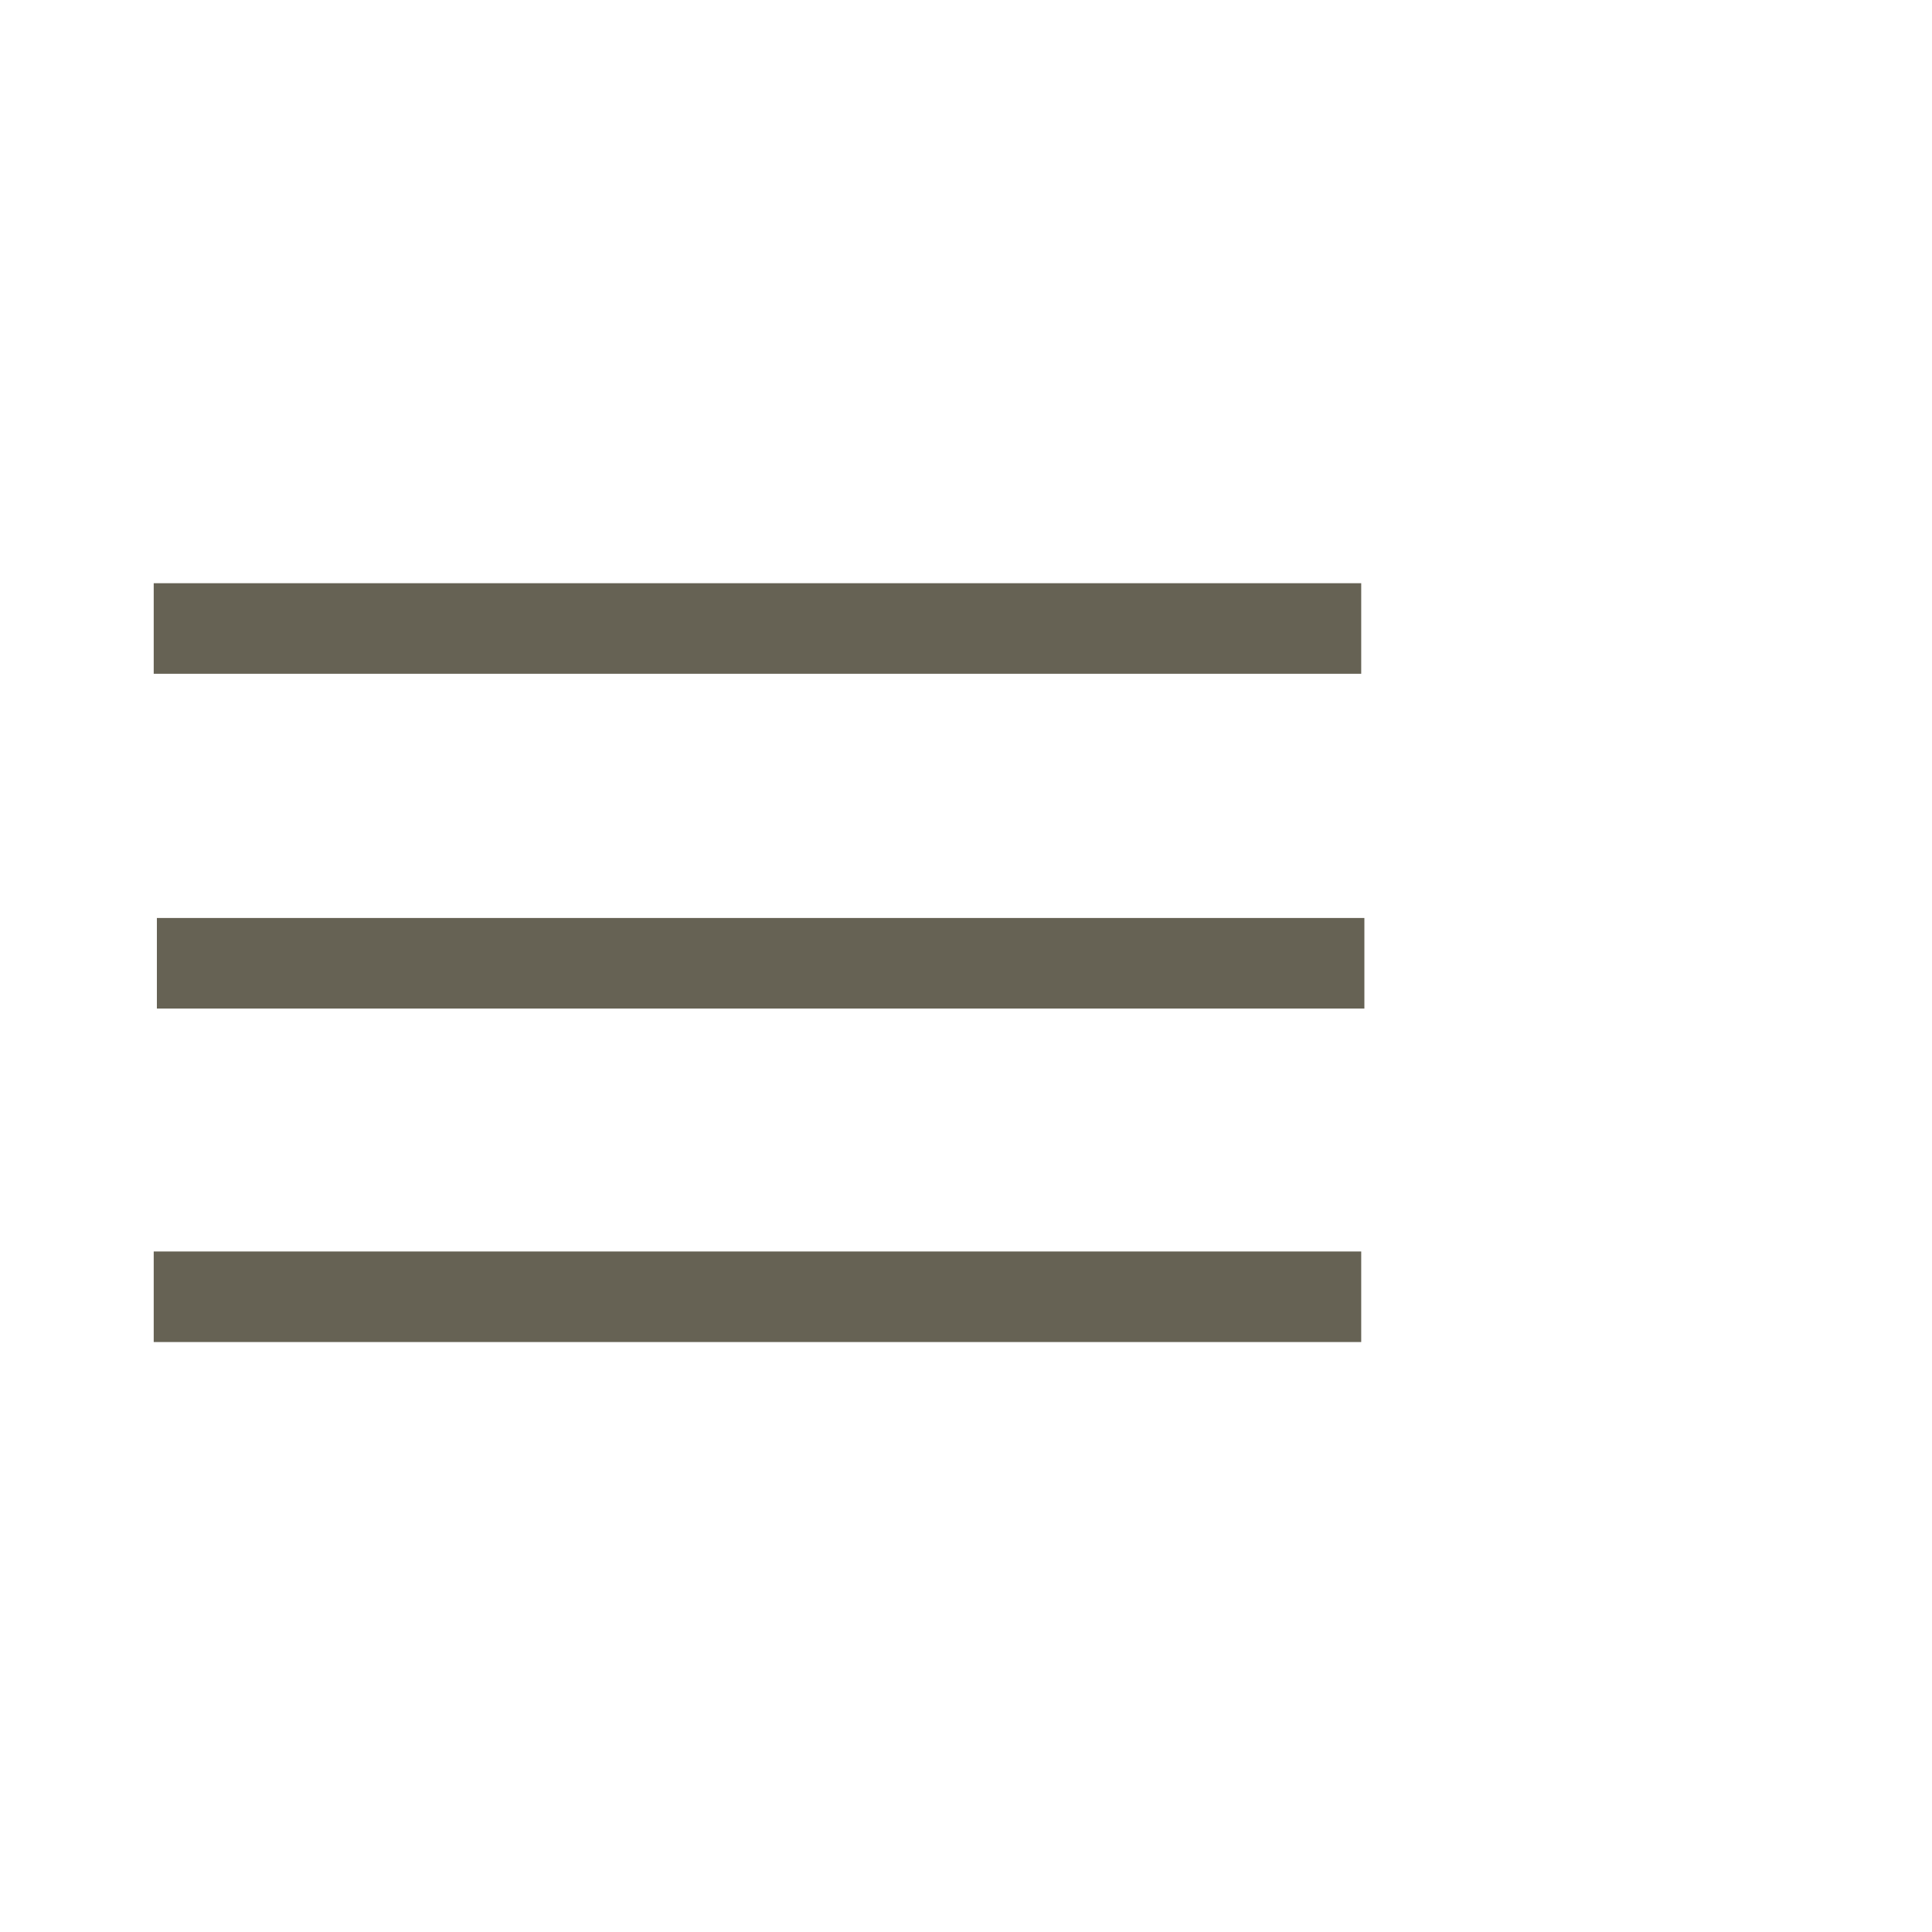
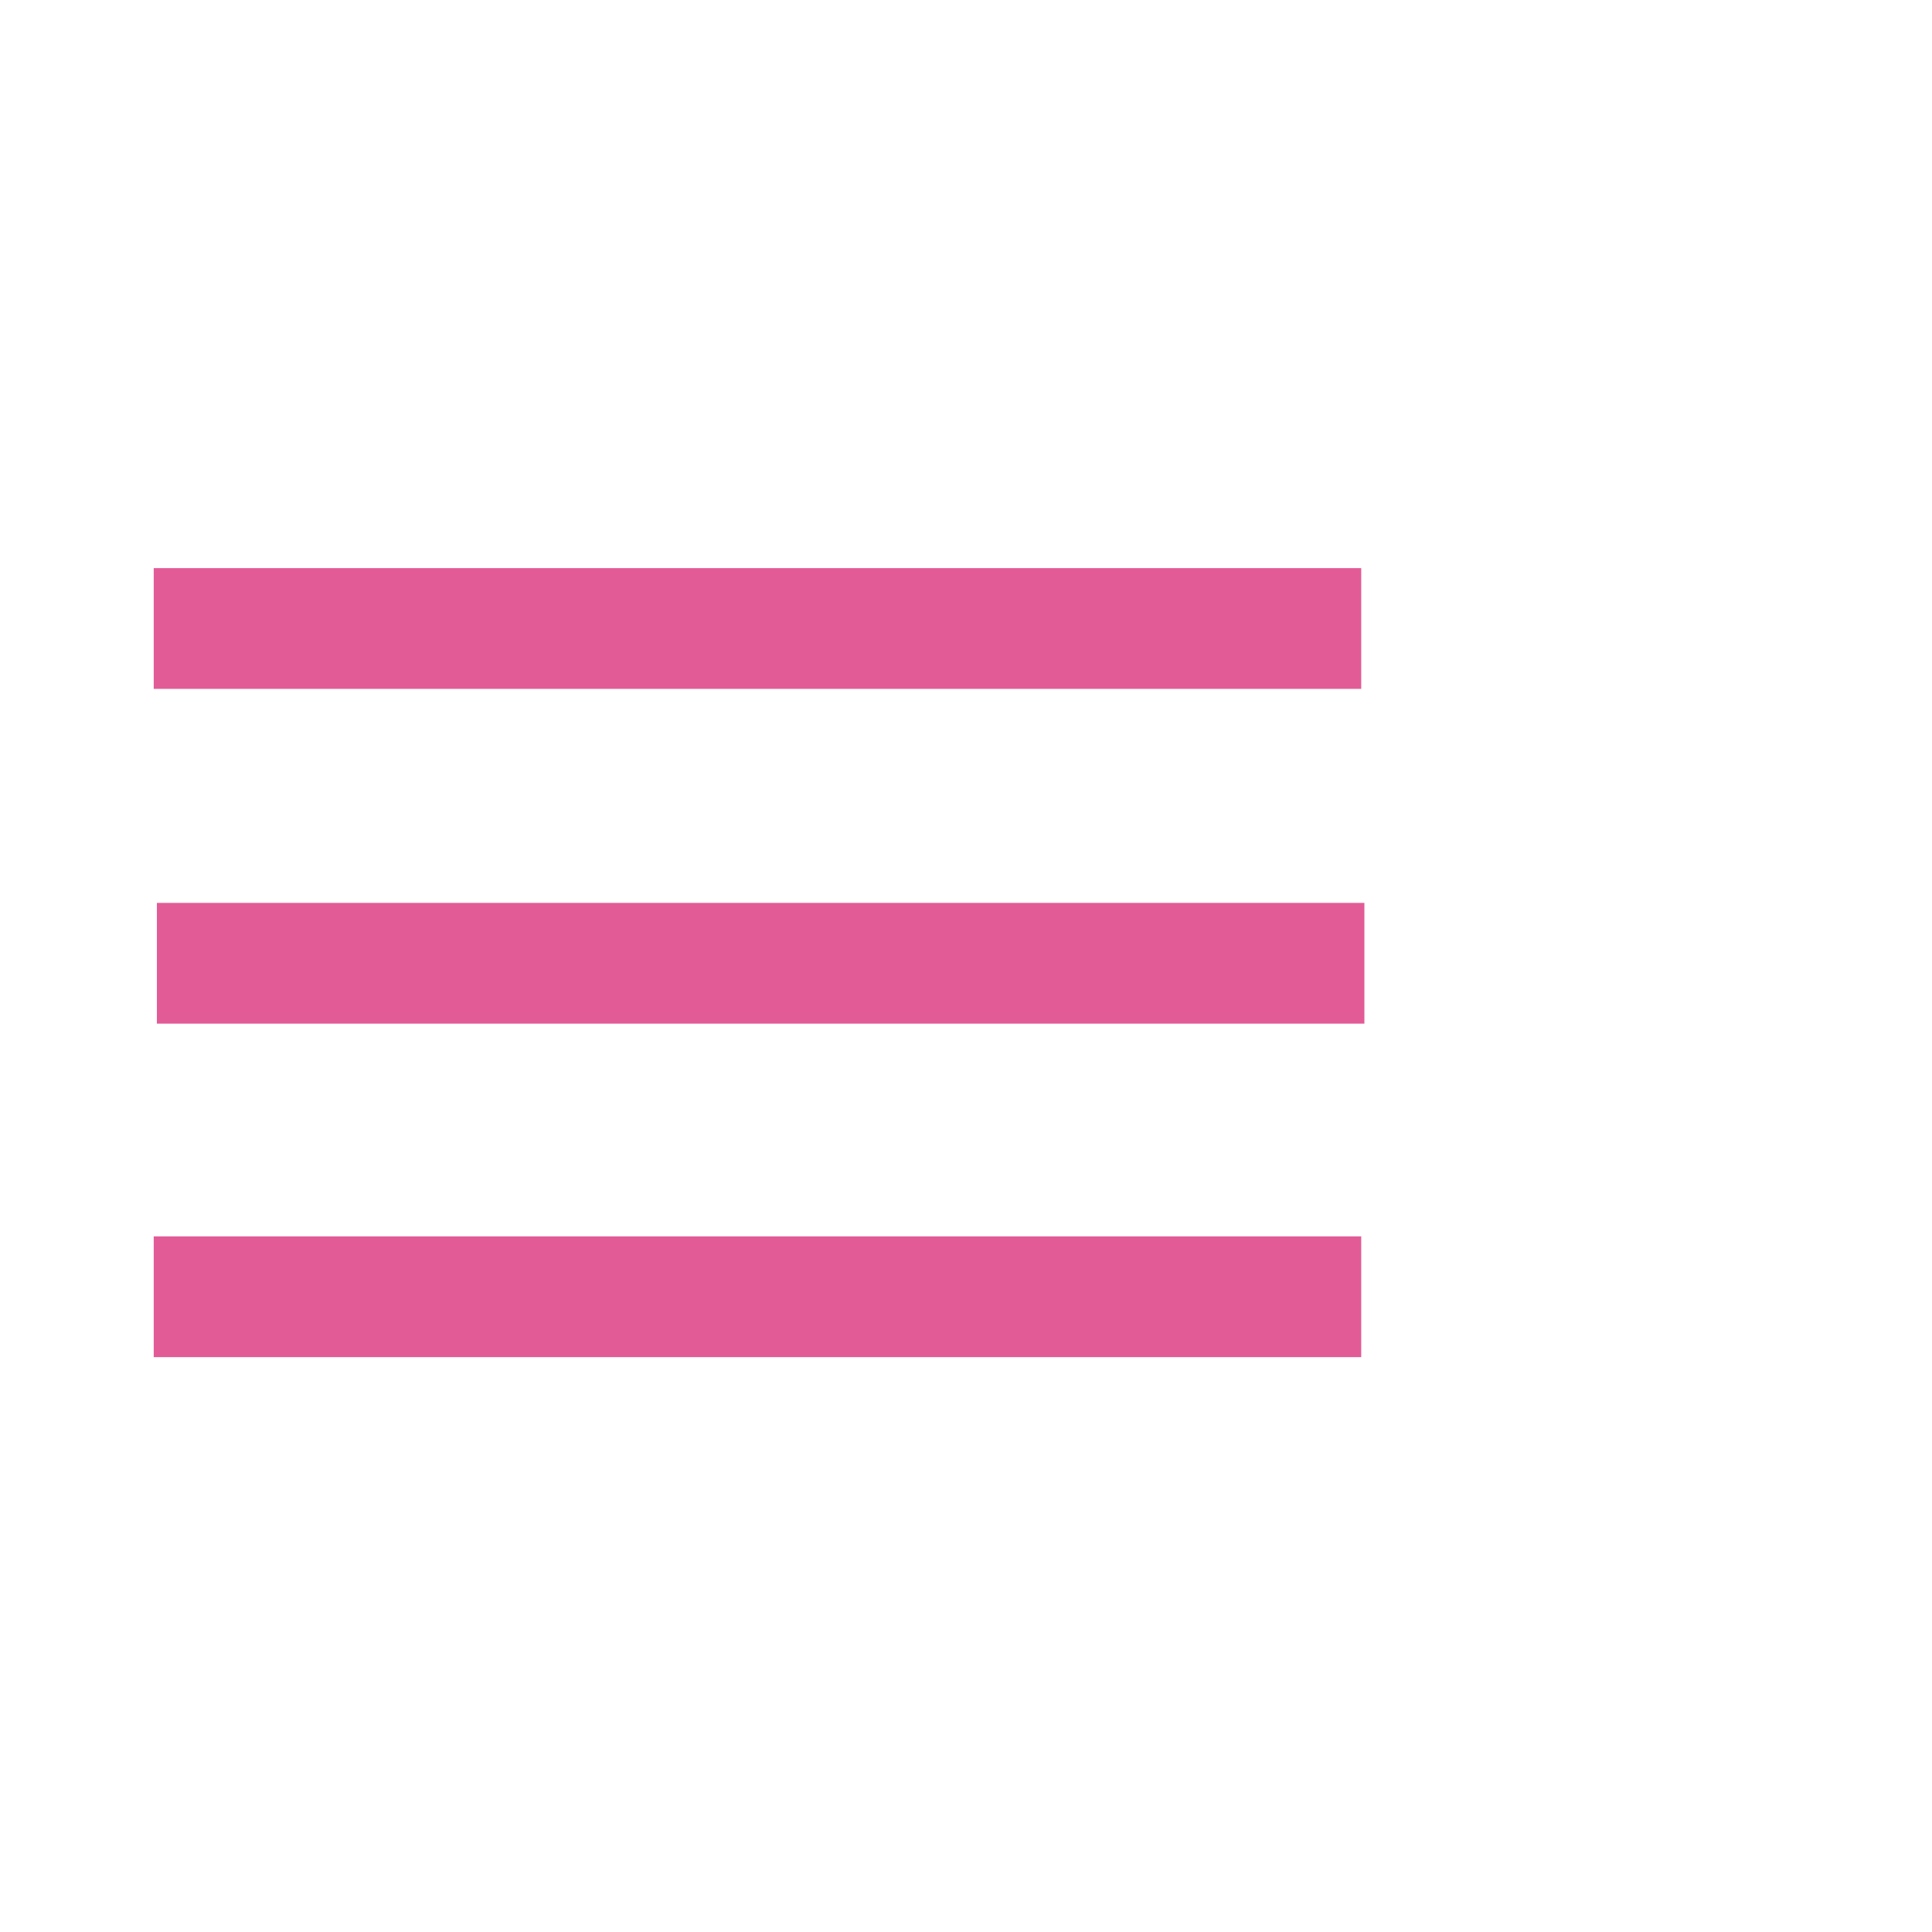
<svg xmlns="http://www.w3.org/2000/svg" width="64" height="64" viewBox="0 0 64 64">
  <g>
-     <path fill="none" stroke="#666254" stroke-width="3" stroke-linejoin="bevel" d="m 5.092,20.819 40,0" />
-     <path fill="none" stroke="#666254" stroke-width="3" stroke-linejoin="bevel" d="m 5.197,31.909 40,0" />
-     <path fill="none" stroke="#666254" stroke-width="3" stroke-linejoin="bevel" d="m 5.092,42.957 40,0" />
+     <path fill="none" stroke="#e25b97" stroke-width="4" stroke-linejoin="bevel" d="m 5.092,20.819 40,0" />
+     <path fill="none" stroke="#e25b97" stroke-width="4" stroke-linejoin="bevel" d="m 5.197,31.909 40,0" />
+     <path fill="none" stroke="#e25b97" stroke-width="4" stroke-linejoin="bevel" d="m 5.092,42.957 40,0" />
  </g>
</svg>
